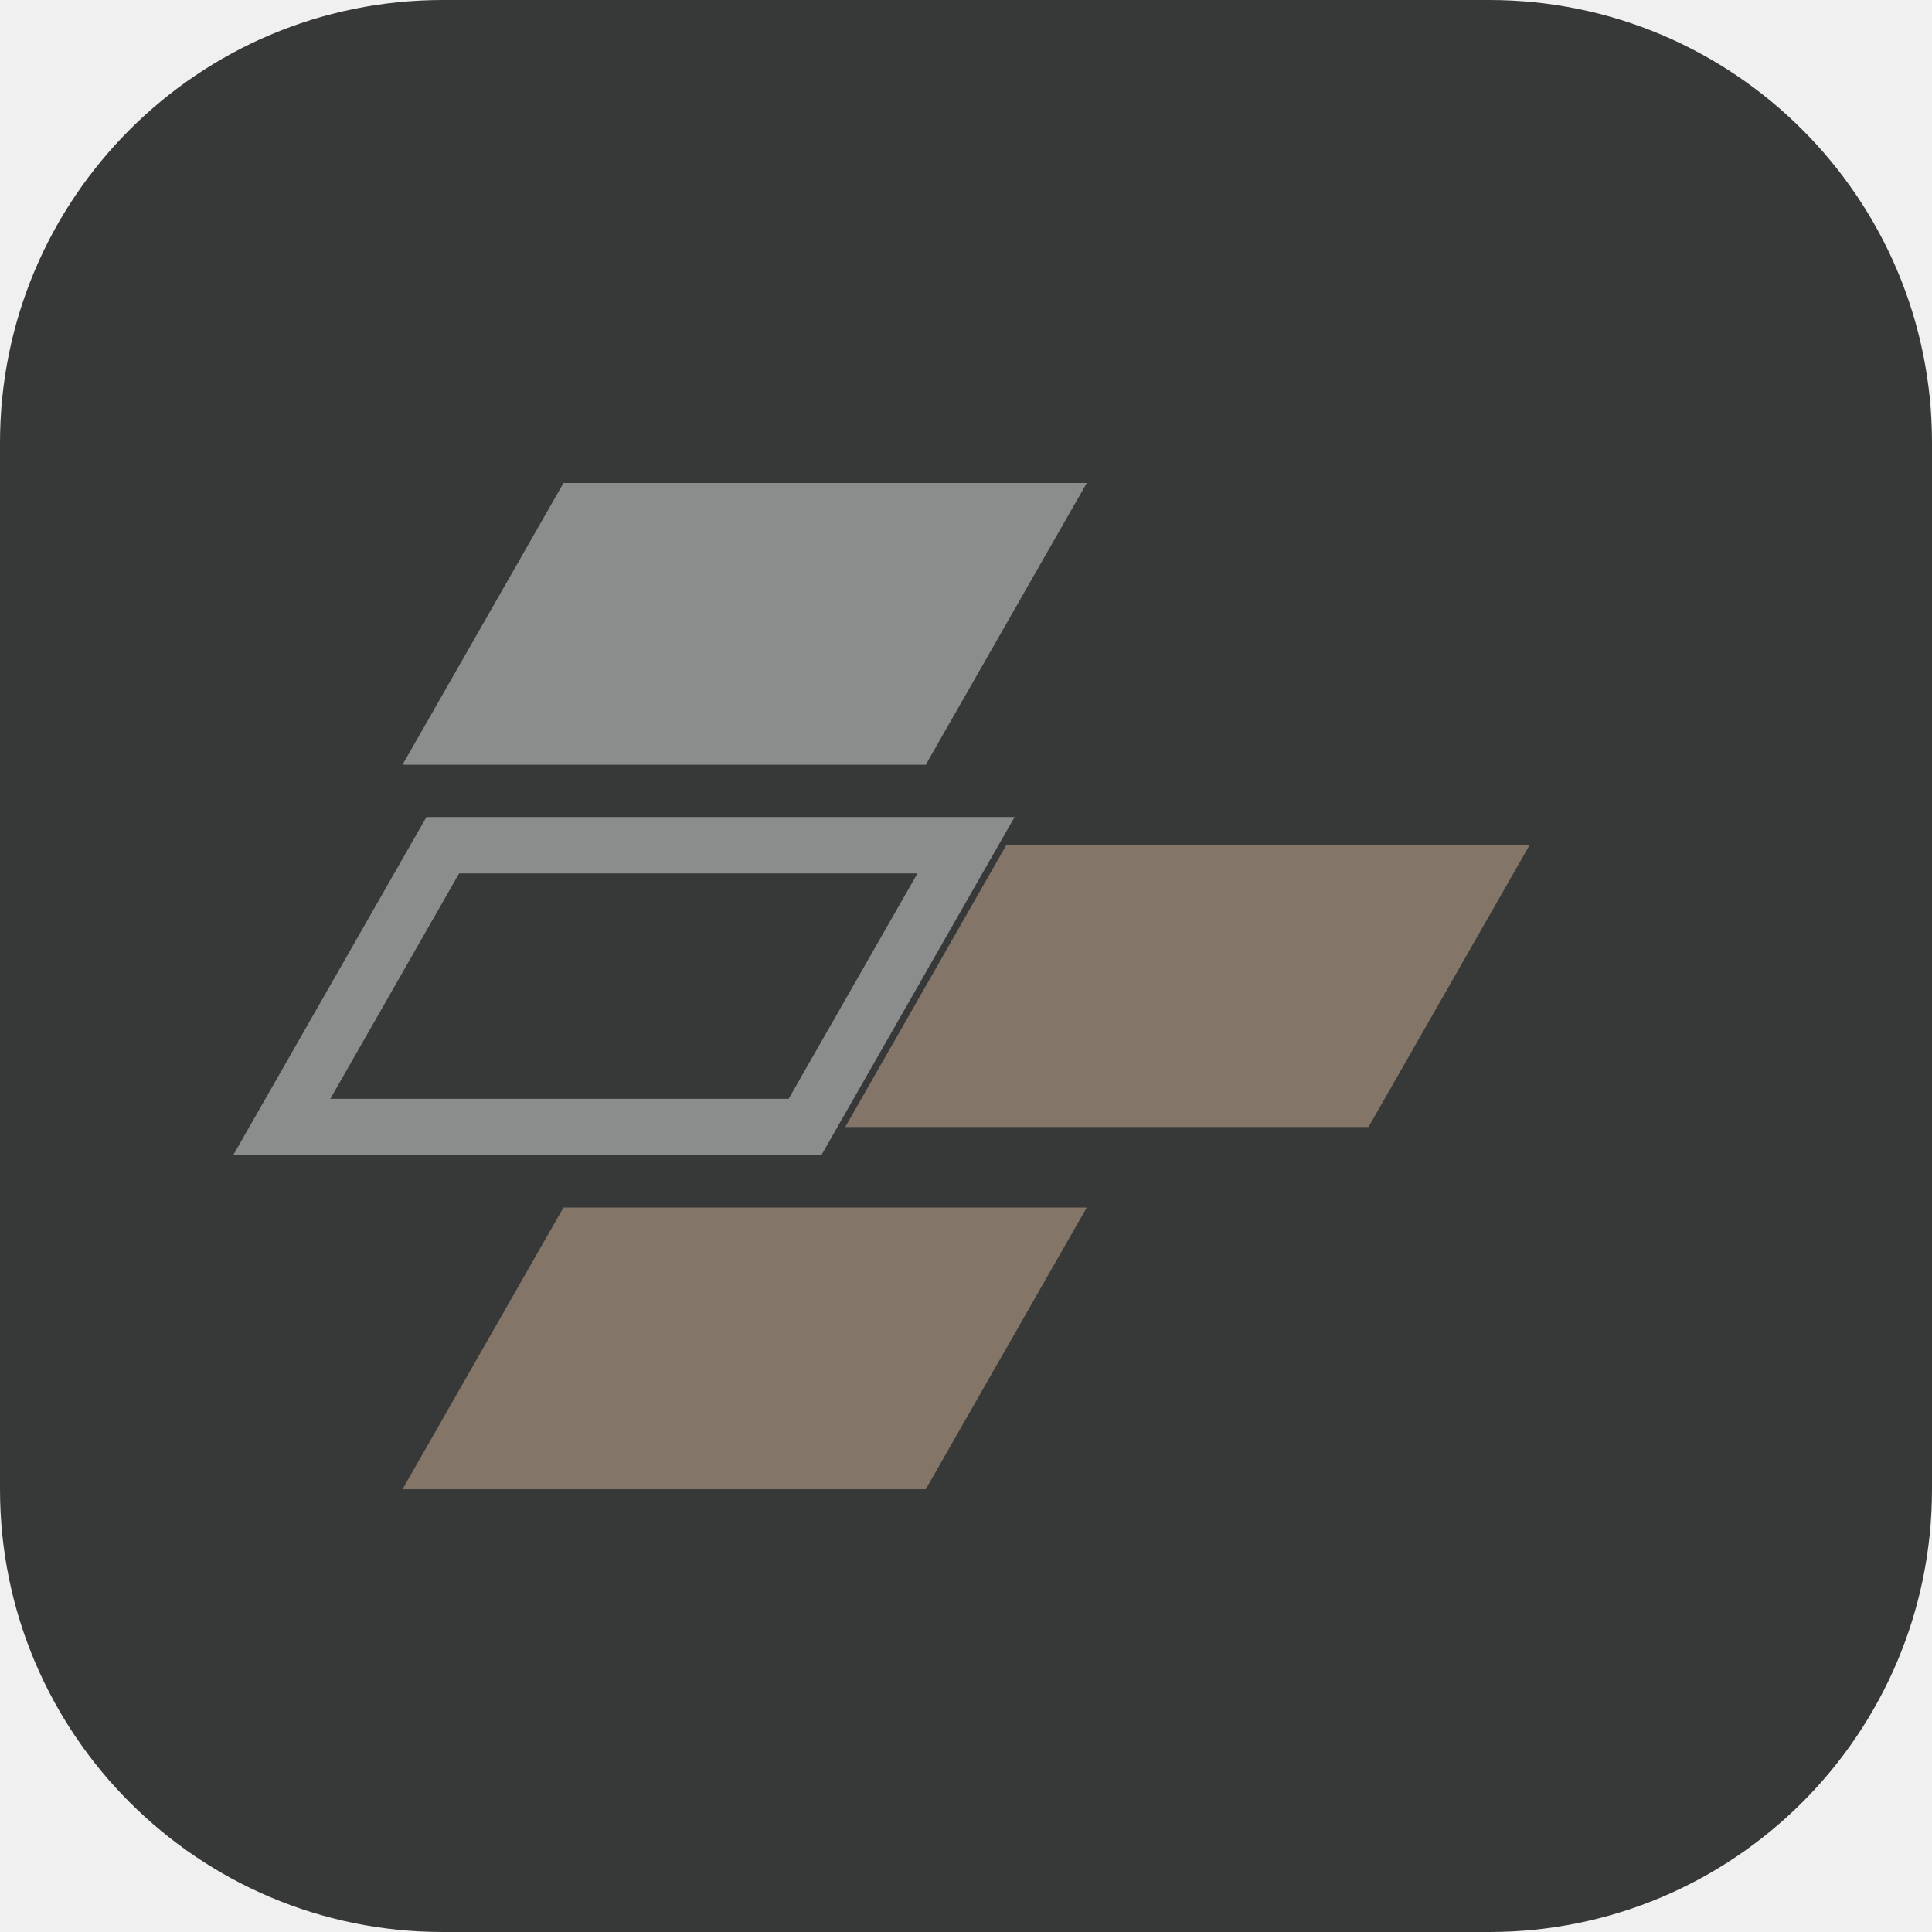
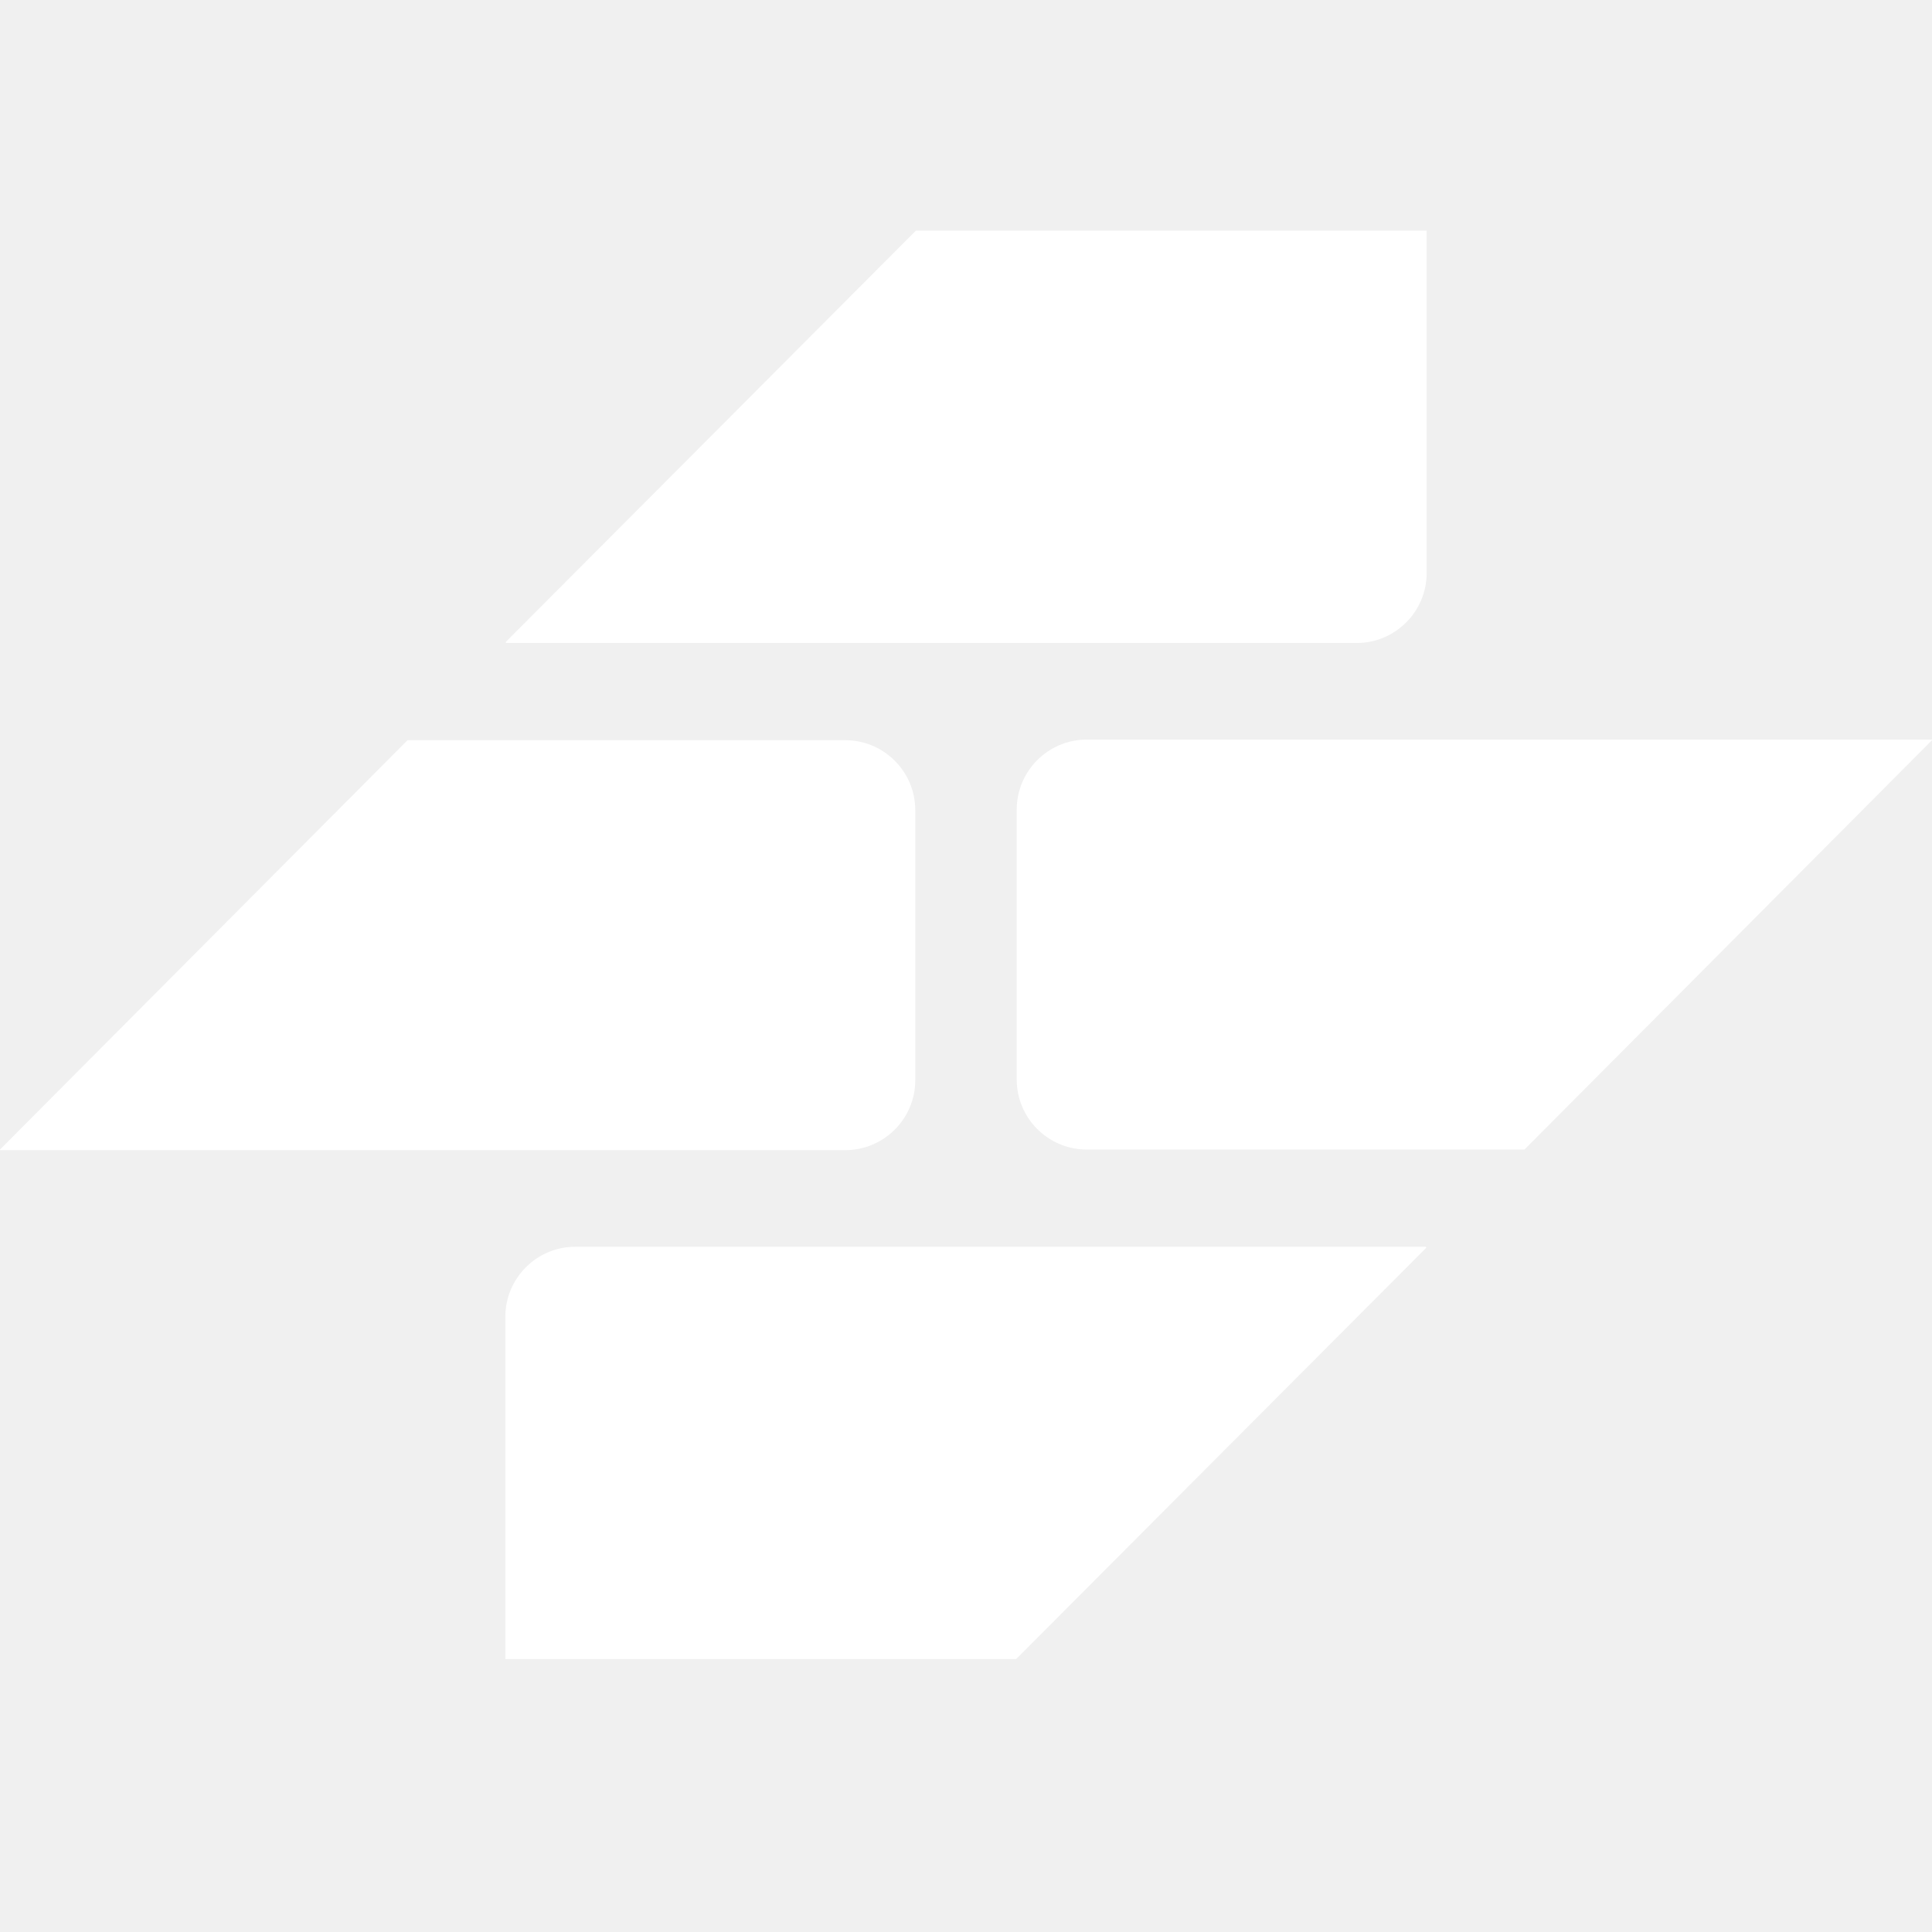
- <svg xmlns="http://www.w3.org/2000/svg" viewBox="0 0 48 48">
-   <rect x="0" y="0" width="48" height="48" rx="11" fill="#373938" />
-   <path d="M14 12 h13 l-4 7 h-13 z" fill="#8b8c8c" />
-   <path d="M11 21 h13 l-4 7 h-13 z" fill="#373938" stroke="#8b8c8c" stroke-width="1.4" />
-   <path d="M25 21 h13 l-4 7 h-13 z" fill="#837669" />
-   <path d="M14 30 h13 l-4 7 h-13 z" fill="#837669" />
+ <svg xmlns="http://www.w3.org/2000/svg" id="Layer_1" version="1.1" viewBox="0 0 32 32">
+   <defs>
+     <style>
+       .st0 {
+         fill: #fff;
+       }
+     </style>
+   </defs>
+   <path class="st0" d="M23.62,20.65v.02l-6.79,6.81h-8.46v-5.67c0-.64.52-1.16,1.16-1.16h14.09Z" />
+   <path class="st0" d="M32,12.26l-6.75,6.78h-7.25c-.64,0-1.16-.52-1.16-1.16v-4.47c0-.64.52-1.16,1.16-1.16h14.01Z" />
+   <path class="st0" d="M8.38,10.65v-.02l6.79-6.81h8.46v5.67c0,.64-.52,1.16-1.16,1.16h-14.09Z" />
+   <path class="st0" d="M0,19.04l6.75-6.78h7.25c.64,0,1.16.52,1.16,1.16v4.47c0,.64-.52,1.16-1.16,1.16H0Z" />
</svg>
